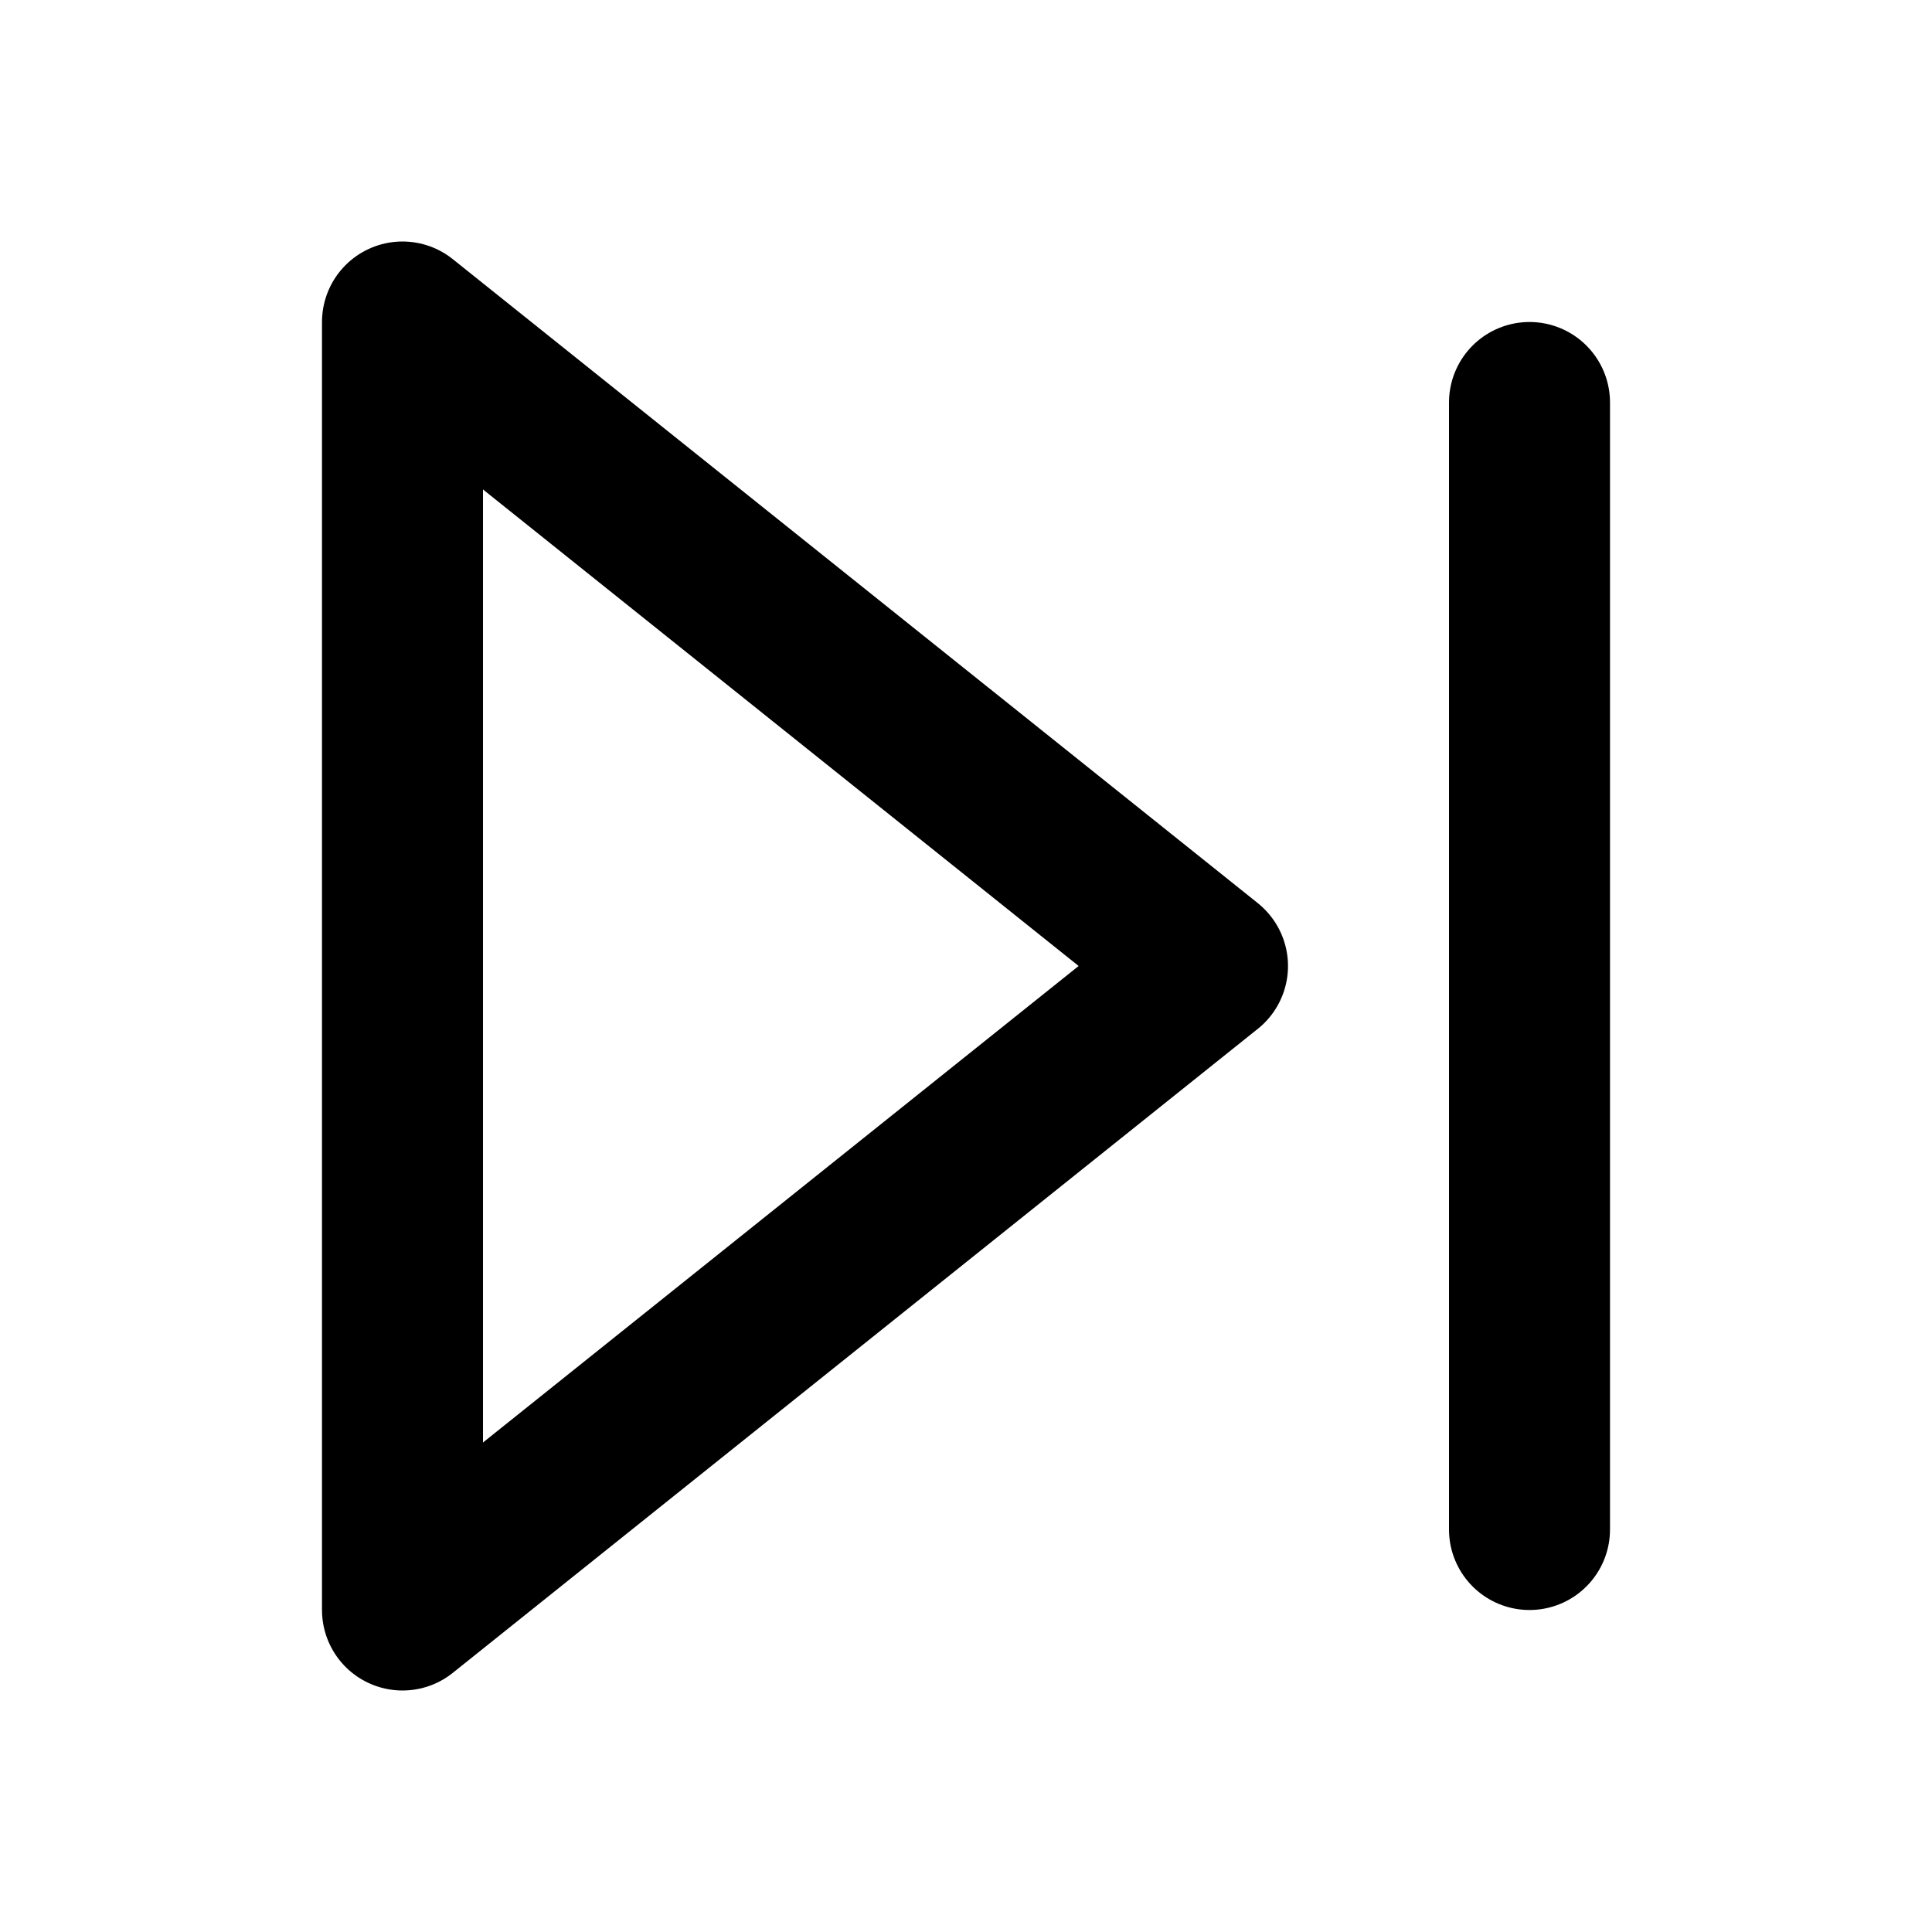
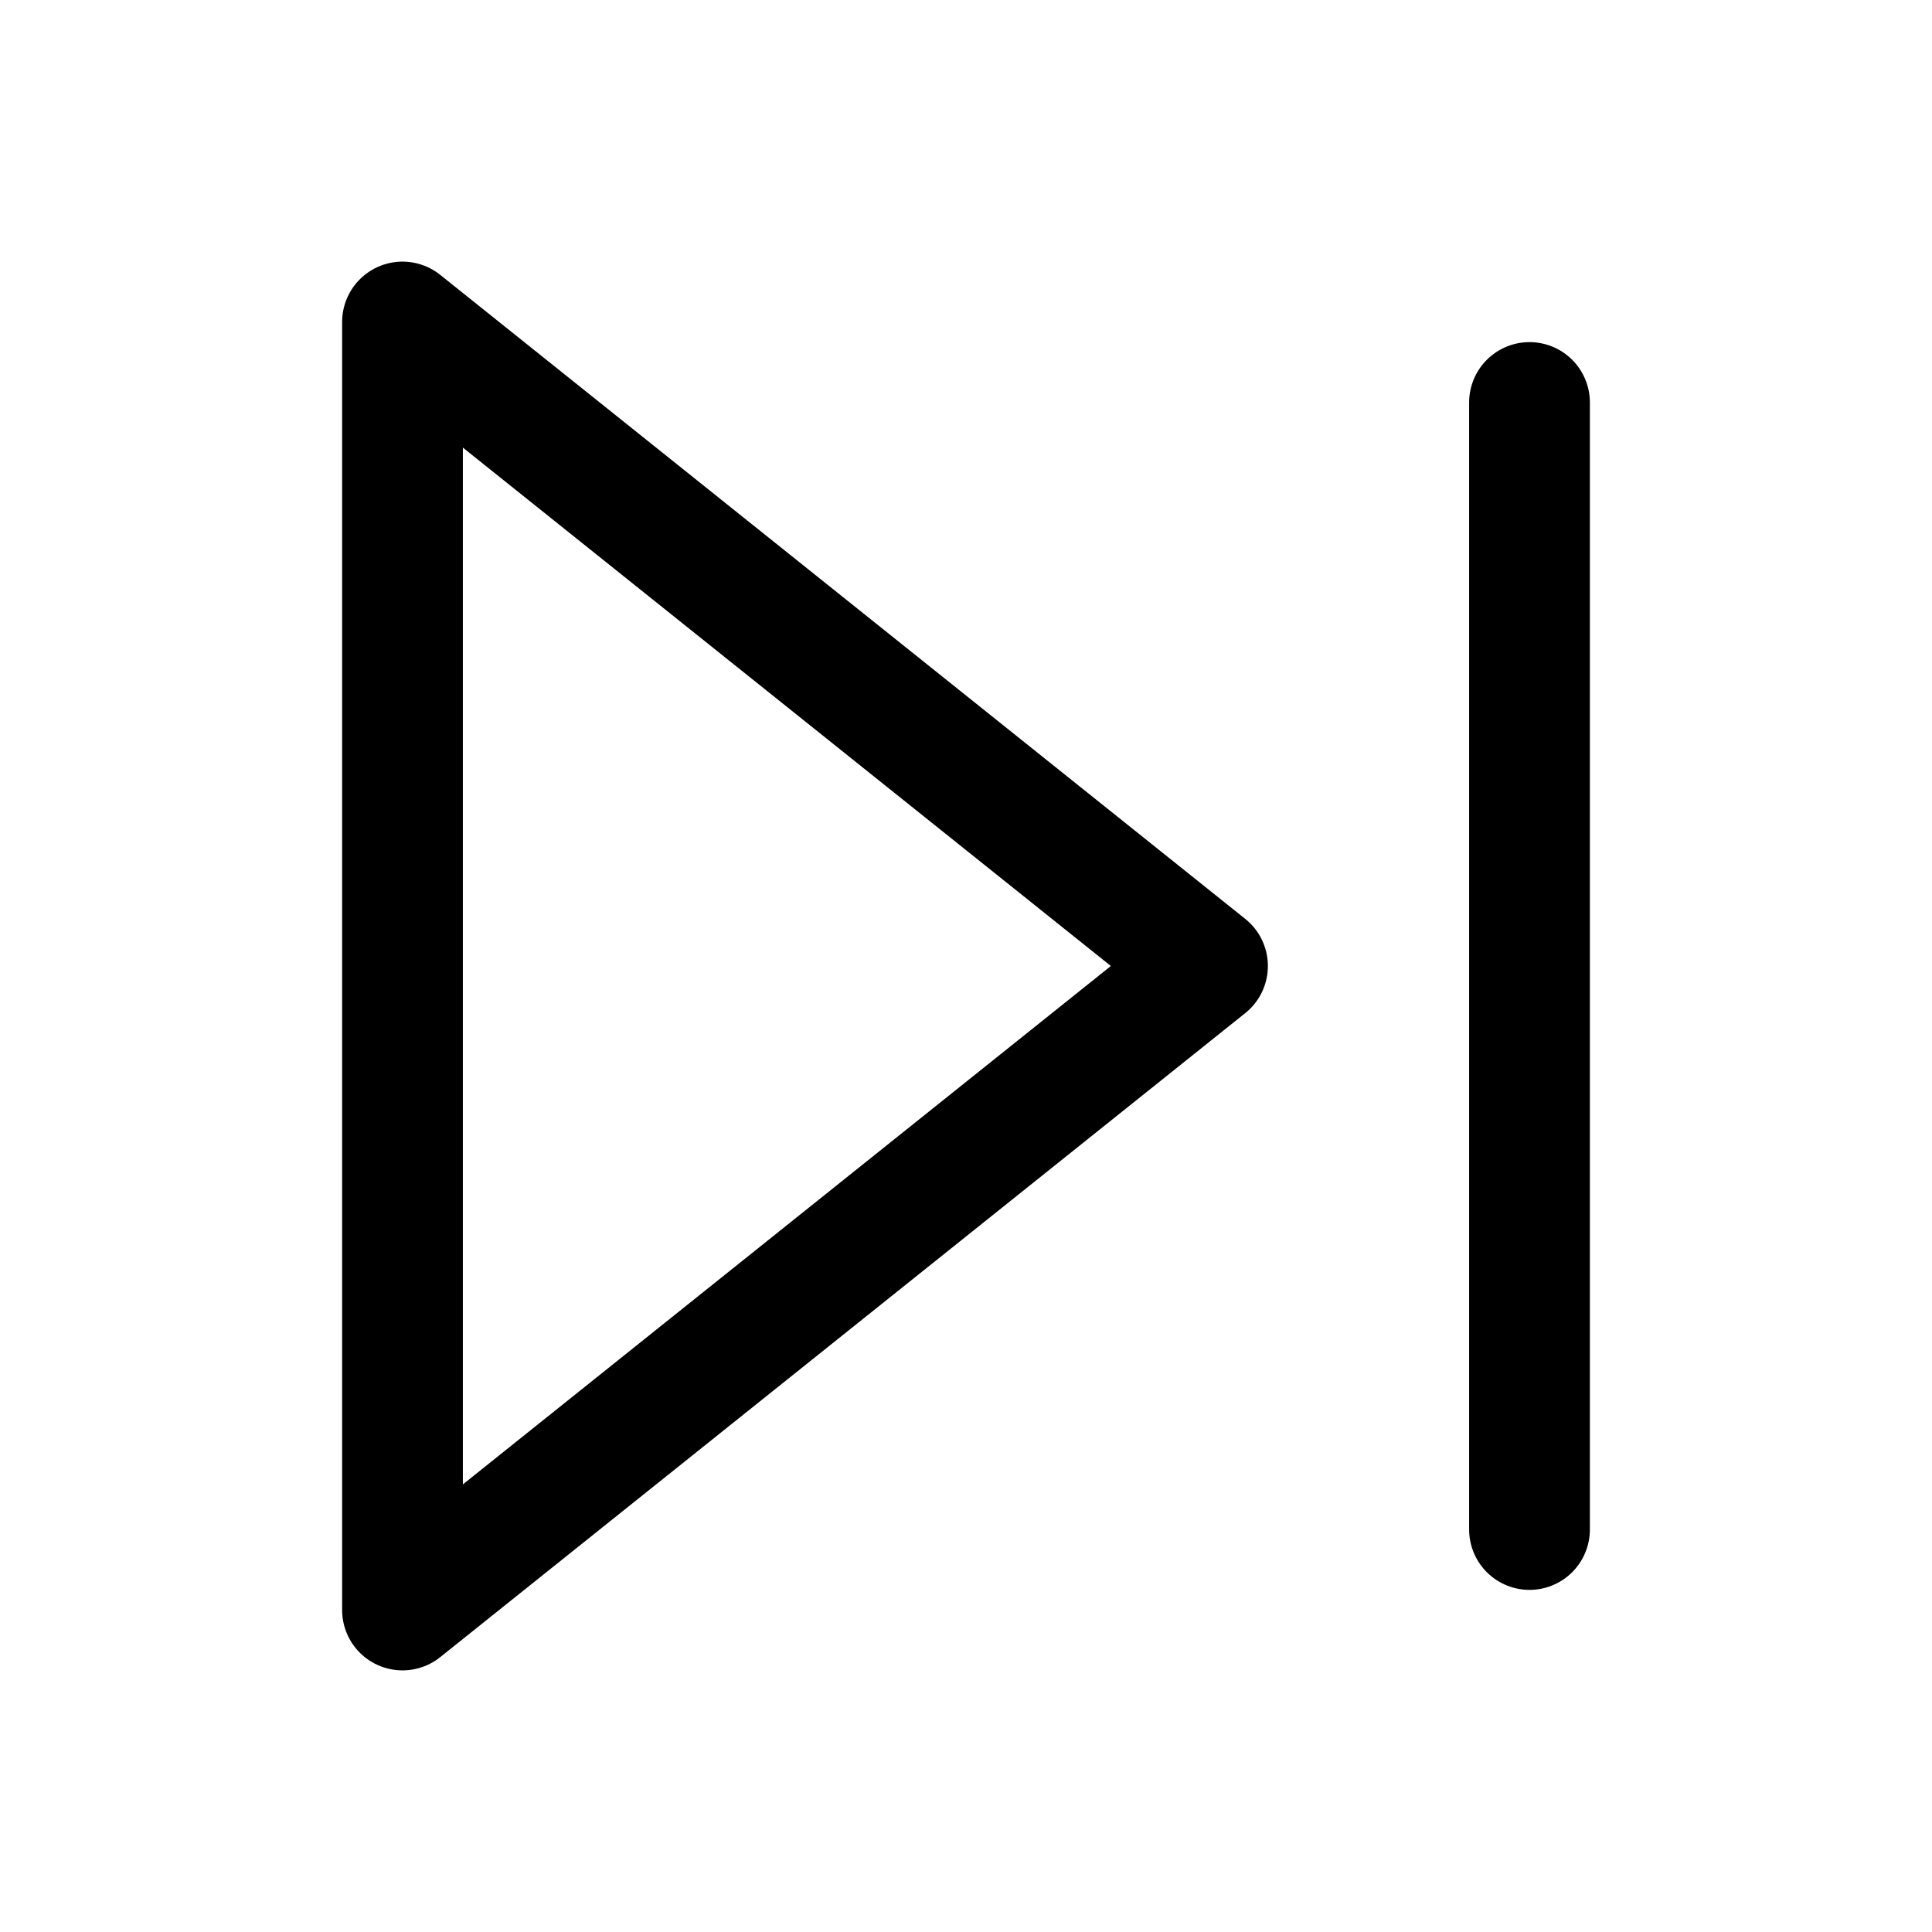
- <svg xmlns="http://www.w3.org/2000/svg" width="24" height="24" viewBox="0 0 24 24" fill="none" stroke="currentColor" stroke-width="2" stroke-linecap="round" stroke-linejoin="round" class="feather feather-skip-forward">
+ <svg xmlns="http://www.w3.org/2000/svg" width="32" height="32" viewBox="0 0 24 24" fill="none" stroke="currentColor" stroke-width="1.5" stroke-linecap="round" stroke-linejoin="round" class="feather feather-skip-forward">
  <polygon points="5 4 15 12 5 20 5 4" />
  <line x1="19" y1="5" x2="19" y2="19" />
</svg>
